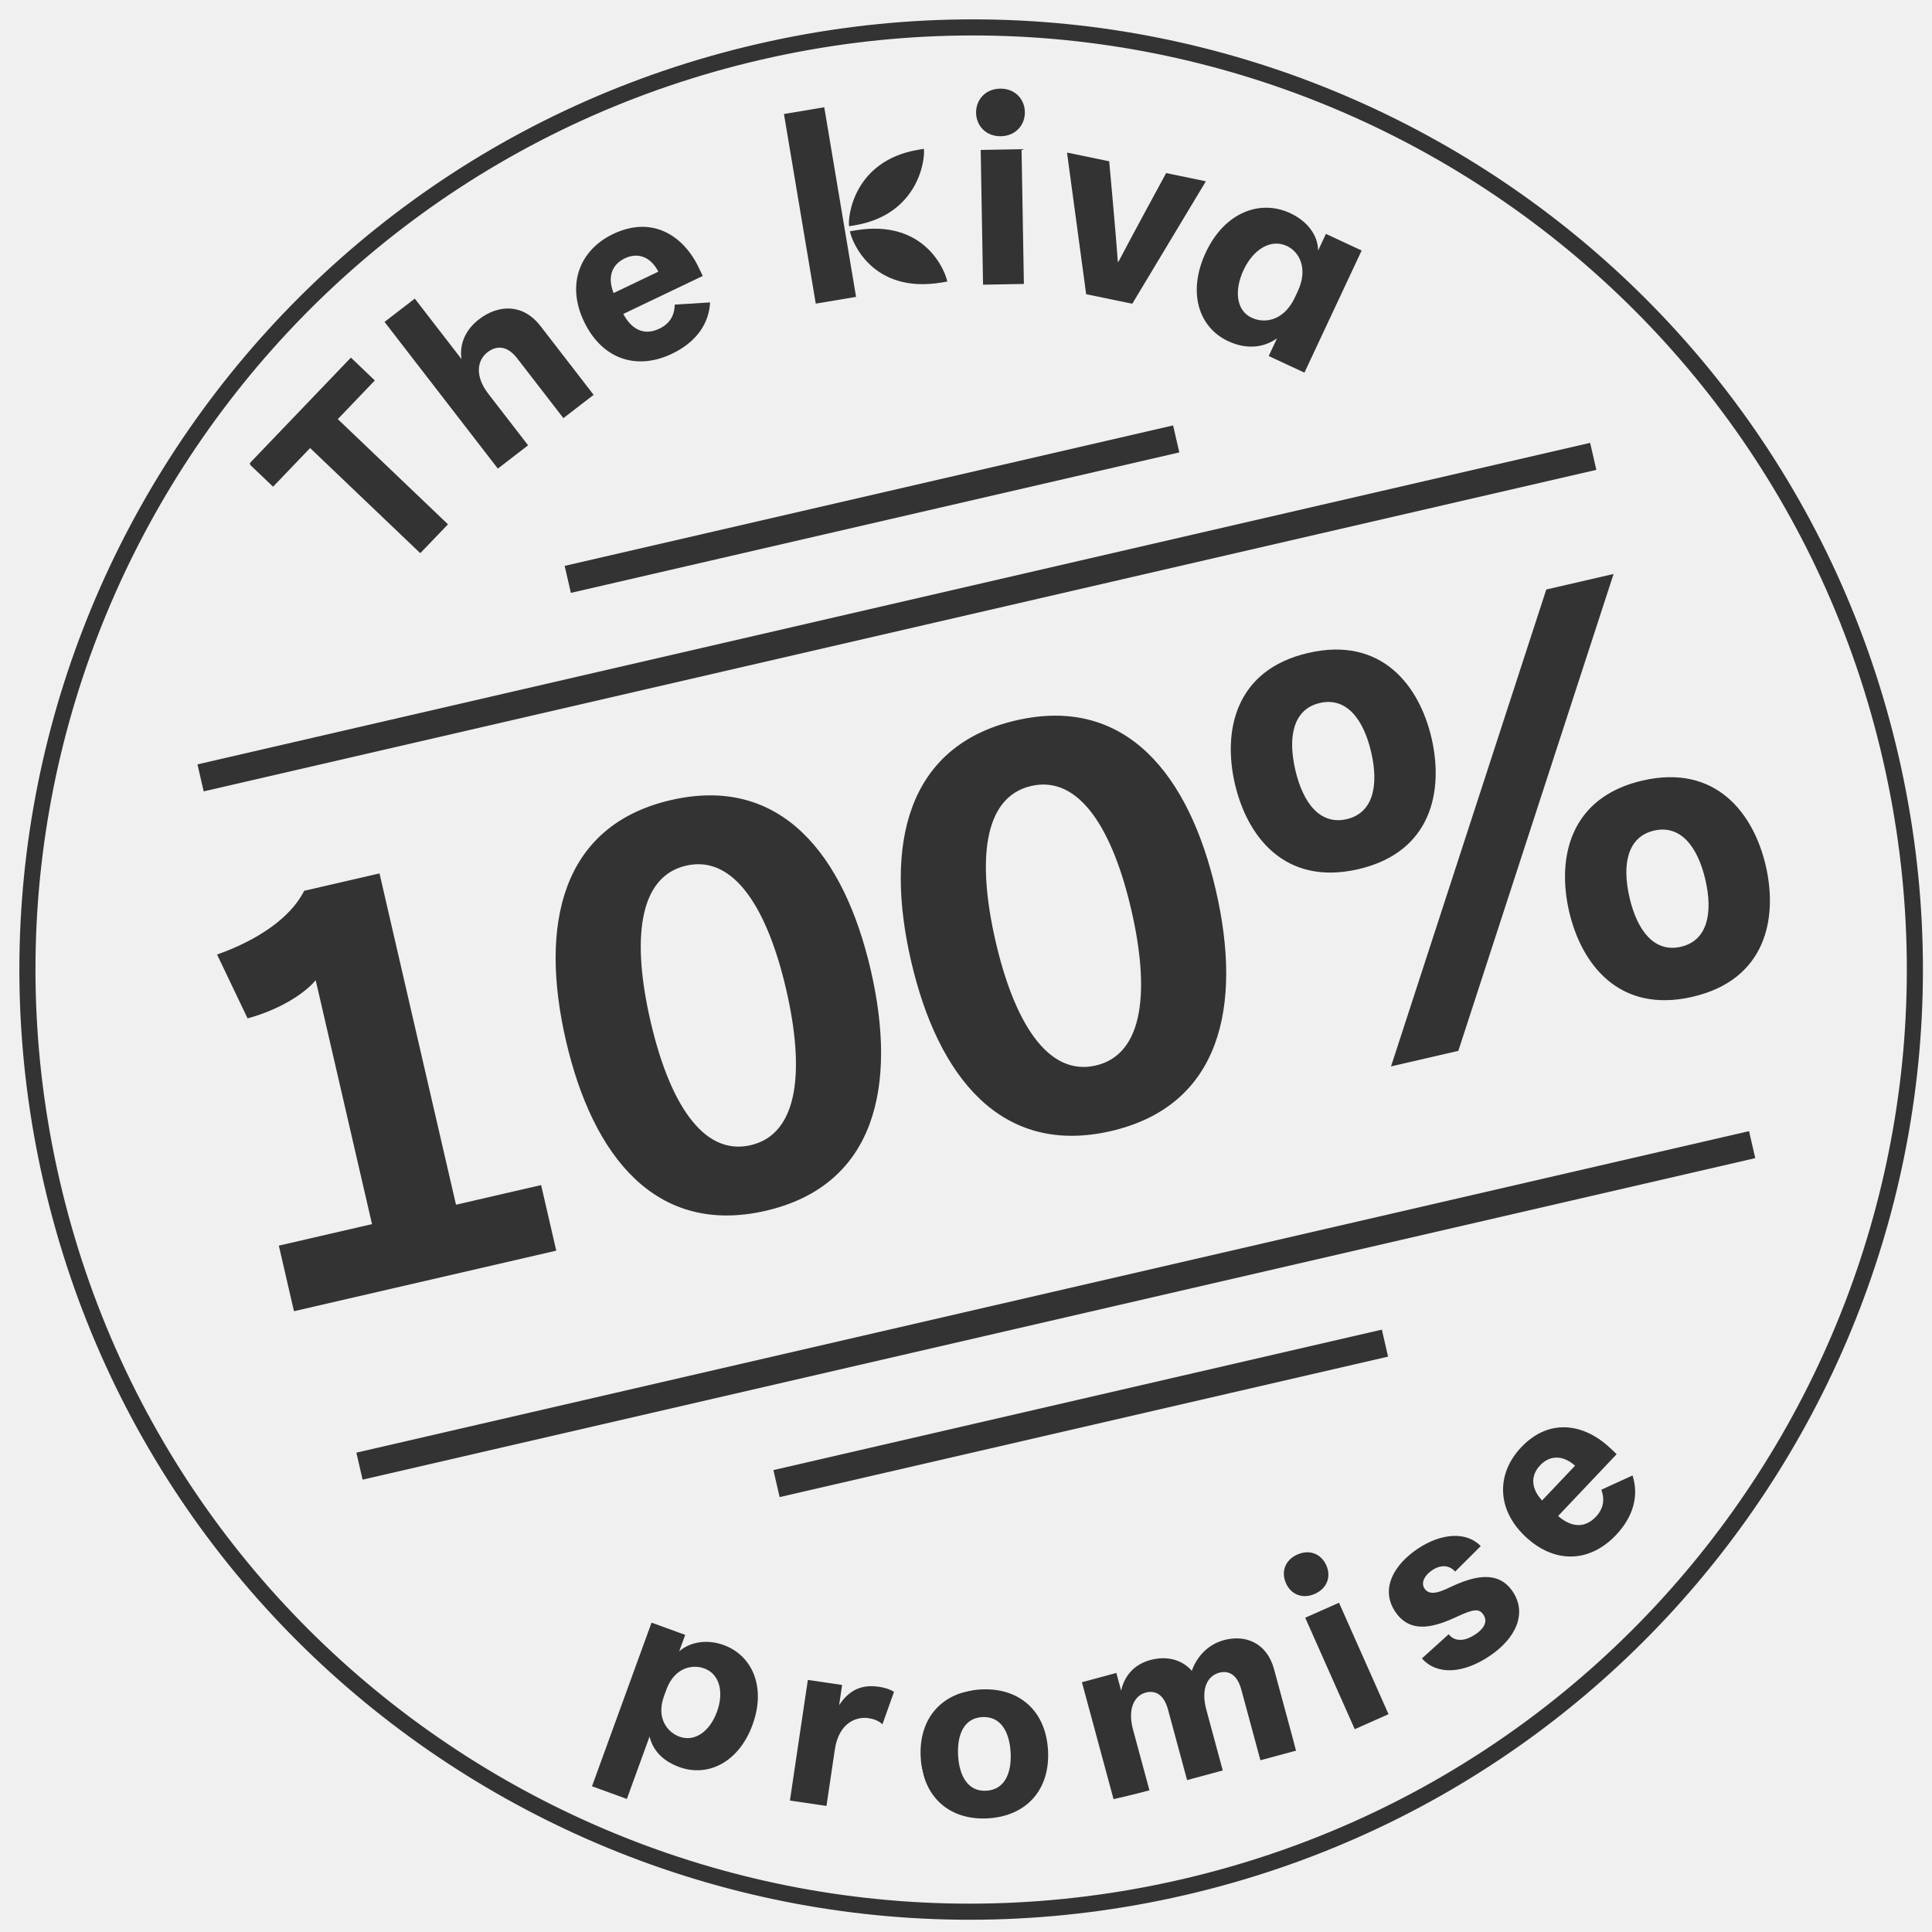
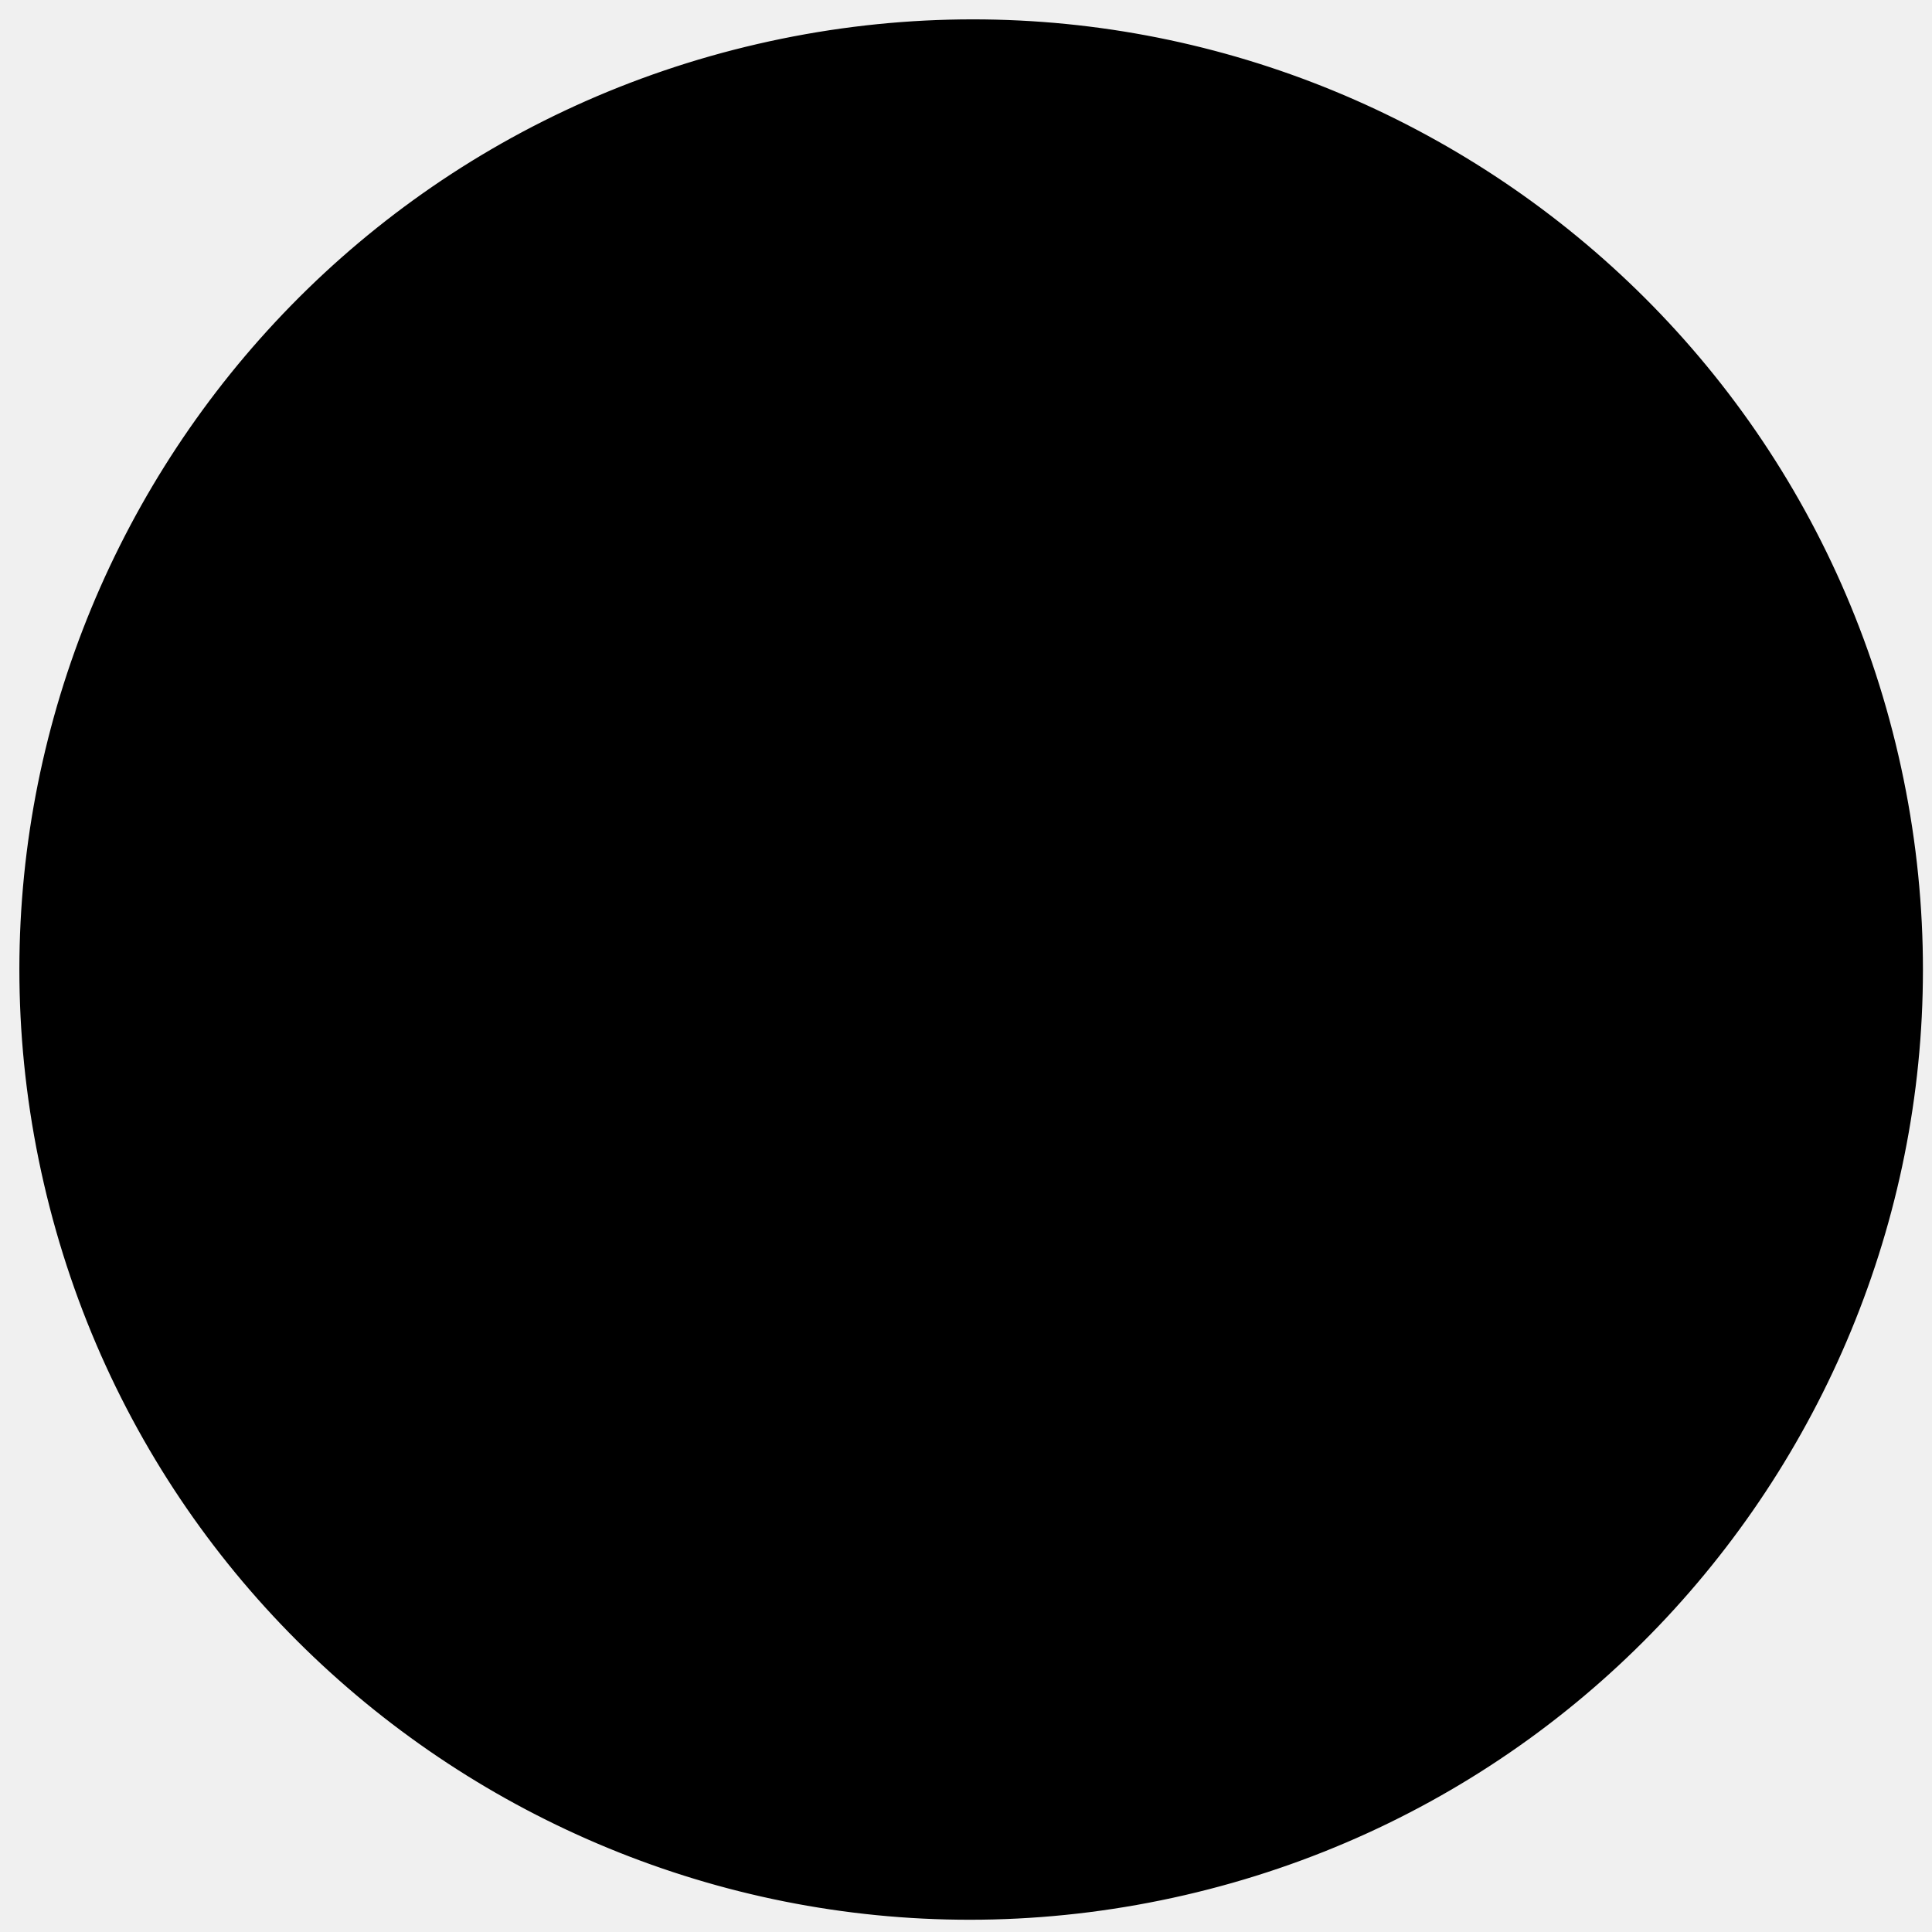
<svg xmlns="http://www.w3.org/2000/svg" xmlns:xlink="http://www.w3.org/1999/xlink" width="360" height="360" viewBox="0 0 360 360">
  <defs>
    <polygon id="a" points=".155 .765 .155 46.395 185.551 46.395 185.551 .765 .155 .765" />
    <polygon id="c" points=".404 26.235 69.086 26.235 69.086 .529 .404 .529 .404 26.235" />
  </defs>
-   <g fill="none" fill-rule="evenodd" transform="rotate(-13 201.054 155.558)">
-     <path fill="#333333" d="M38.558,209.144 L88.718,209.144 L88.718,196.604 L72.438,196.604 L72.438,133.244 L58.028,133.244 C54.398,137.644 47.358,140.284 39.548,141.164 L42.408,154.034 C48.128,153.814 53.408,152.164 56.378,149.964 L56.378,196.604 L38.558,196.604 L38.558,209.144 Z M157.578,171.414 C157.578,149.304 149.438,132.144 128.428,132.144 C107.418,132.144 99.278,149.304 99.278,171.414 C99.278,193.524 107.418,210.684 128.428,210.684 C149.438,210.684 157.578,193.524 157.578,171.414 L157.578,171.414 Z M141.408,171.414 C141.408,186.484 137.778,198.144 128.428,198.144 C119.078,198.144 115.448,186.484 115.448,171.414 C115.448,156.344 119.078,144.684 128.428,144.684 C137.778,144.684 141.408,156.344 141.408,171.414 L141.408,171.414 Z M223.578,171.414 C223.578,149.304 215.438,132.144 194.428,132.144 C173.418,132.144 165.278,149.304 165.278,171.414 C165.278,193.524 173.418,210.684 194.428,210.684 C215.438,210.684 223.578,193.524 223.578,171.414 L223.578,171.414 Z M207.408,171.414 C207.408,186.484 203.778,198.144 194.428,198.144 C185.078,198.144 181.448,186.484 181.448,171.414 C181.448,156.344 185.078,144.684 194.428,144.684 C203.778,144.684 207.408,156.344 207.408,171.414 L207.408,171.414 Z M260.868,210.684 L309.048,130.604 L296.178,130.604 L247.998,210.684 L260.868,210.684 Z M269.118,152.824 C269.118,142.814 264.388,132.144 250.308,132.144 C236.228,132.144 231.498,142.814 231.498,152.824 C231.498,162.834 236.228,173.504 250.308,173.504 C264.388,173.504 269.118,162.834 269.118,152.824 L269.118,152.824 Z M243.048,152.824 C243.048,146.444 245.248,141.714 250.308,141.714 C255.368,141.714 257.568,146.444 257.568,152.824 C257.568,159.204 255.368,163.934 250.308,163.934 C245.248,163.934 243.048,159.204 243.048,152.824 L243.048,152.824 Z M324.448,190.004 C324.448,179.994 319.718,169.324 305.638,169.324 C291.558,169.324 286.828,179.994 286.828,190.004 C286.828,200.014 291.558,210.684 305.638,210.684 C319.718,210.684 324.448,200.014 324.448,190.004 L324.448,190.004 Z M298.378,190.004 C298.378,183.624 300.578,178.894 305.638,178.894 C310.698,178.894 312.898,183.624 312.898,190.004 C312.898,196.384 310.698,201.114 305.638,201.114 C300.578,201.114 298.378,196.384 298.378,190.004 L298.378,190.004 Z" />
-     <rect width="266.329" height="5.162" x="43.957" y="237.441" fill="#333333" />
-     <rect width="266.329" height="5.162" x="43.957" y="105.816" fill="#333333" />
-     <rect width="116.357" height="5.162" x="118.943" y="258.088" fill="#333333" />
-     <rect width="116.357" height="5.162" x="118.943" y="85.169" fill="#333333" />
-     <ellipse cx="175.829" cy="175.5" stroke="#333333" stroke-width="3" rx="175.829" ry="175.5" />
+   <g fill-rule="evenodd" transform="rotate(-13 201.054 155.558)">
+     <path fill="currentColor" d="M38.558,209.144 L88.718,209.144 L88.718,196.604 L72.438,196.604 L72.438,133.244 L58.028,133.244 C54.398,137.644 47.358,140.284 39.548,141.164 L42.408,154.034 C48.128,153.814 53.408,152.164 56.378,149.964 L56.378,196.604 L38.558,196.604 L38.558,209.144 Z M157.578,171.414 C157.578,149.304 149.438,132.144 128.428,132.144 C107.418,132.144 99.278,149.304 99.278,171.414 C99.278,193.524 107.418,210.684 128.428,210.684 C149.438,210.684 157.578,193.524 157.578,171.414 L157.578,171.414 Z M141.408,171.414 C141.408,186.484 137.778,198.144 128.428,198.144 C119.078,198.144 115.448,186.484 115.448,171.414 C115.448,156.344 119.078,144.684 128.428,144.684 C137.778,144.684 141.408,156.344 141.408,171.414 L141.408,171.414 Z M223.578,171.414 C223.578,149.304 215.438,132.144 194.428,132.144 C173.418,132.144 165.278,149.304 165.278,171.414 C165.278,193.524 173.418,210.684 194.428,210.684 C215.438,210.684 223.578,193.524 223.578,171.414 L223.578,171.414 Z M207.408,171.414 C207.408,186.484 203.778,198.144 194.428,198.144 C185.078,198.144 181.448,186.484 181.448,171.414 C181.448,156.344 185.078,144.684 194.428,144.684 C203.778,144.684 207.408,156.344 207.408,171.414 L207.408,171.414 Z M260.868,210.684 L309.048,130.604 L296.178,130.604 L247.998,210.684 L260.868,210.684 Z M269.118,152.824 C269.118,142.814 264.388,132.144 250.308,132.144 C236.228,132.144 231.498,142.814 231.498,152.824 C231.498,162.834 236.228,173.504 250.308,173.504 C264.388,173.504 269.118,162.834 269.118,152.824 L269.118,152.824 Z M243.048,152.824 C243.048,146.444 245.248,141.714 250.308,141.714 C255.368,141.714 257.568,146.444 257.568,152.824 C257.568,159.204 255.368,163.934 250.308,163.934 C245.248,163.934 243.048,159.204 243.048,152.824 L243.048,152.824 Z M324.448,190.004 C324.448,179.994 319.718,169.324 305.638,169.324 C291.558,169.324 286.828,179.994 286.828,190.004 C286.828,200.014 291.558,210.684 305.638,210.684 C319.718,210.684 324.448,200.014 324.448,190.004 L324.448,190.004 Z M298.378,190.004 C298.378,183.624 300.578,178.894 305.638,178.894 C310.698,178.894 312.898,183.624 312.898,190.004 C312.898,196.384 310.698,201.114 305.638,201.114 C300.578,201.114 298.378,196.384 298.378,190.004 L298.378,190.004 Z" />
+     <rect width="266.329" height="5.162" x="43.957" y="237.441" fill="currentColor" />
+     <rect width="266.329" height="5.162" x="43.957" y="105.816" fill="currentColor" />
+     <rect width="116.357" height="5.162" x="118.943" y="258.088" fill="currentColor" />
+     <rect width="116.357" height="5.162" x="118.943" y="85.169" fill="currentColor" />
+     <ellipse cx="175.829" cy="175.5" stroke="currentColor" stroke-width="3" rx="175.829" ry="175.5" />
    <g transform="translate(65.933 11.352)">
-       <path fill="#333333" d="M196.832,55.703 C193.965,59.36 190.381,59.306 188.134,57.551 C185.678,55.636 186.05,51.904 188.692,48.539 C191.296,45.217 194.95,43.978 197.53,45.996 C199.653,47.656 200.447,51.091 197.616,54.704 L196.832,55.703 L196.832,55.703 Z M210.932,49.966 L205.145,45.449 L203.03,48.149 C203.656,45.289 202.236,42.306 199.532,40.19 C194.624,36.357 187.622,37.32 182.572,43.759 C177.489,50.239 178.138,57.115 182.885,60.821 C186.215,63.423 189.484,63.363 191.886,62.359 L189.636,65.227 L195.423,69.743 L210.932,49.966 L210.932,49.966 Z" />
-       <g fill="#333333" transform="translate(108.6)">
+       <path fill="currentColor" d="M196.832,55.703 C193.965,59.36 190.381,59.306 188.134,57.551 C185.678,55.636 186.05,51.904 188.692,48.539 C191.296,45.217 194.95,43.978 197.53,45.996 C199.653,47.656 200.447,51.091 197.616,54.704 L196.832,55.703 L196.832,55.703 Z M210.932,49.966 L205.145,45.449 L203.03,48.149 C203.656,45.289 202.236,42.306 199.532,40.19 C194.624,36.357 187.622,37.32 182.572,43.759 C177.489,50.239 178.138,57.115 182.885,60.821 C186.215,63.423 189.484,63.363 191.886,62.359 L189.636,65.227 L195.423,69.743 L210.932,49.966 L210.932,49.966 Z" />
+       <g fill="currentColor" transform="translate(108.6)">
        <polyline points="10.77 1.43 3.17 .968 .996 36.729 8.595 37.191 10.77 1.43" />
        <path d="M11.344 24.142C23.535 24.88 27 14.889 27.109 13.152L26.056 13.088C13.865 12.35 10.397 22.34 10.289 24.077L11.344 24.142M10.232 25.024C10.123 26.867 11.6 37.371 24.738 38.169L25.795 38.231C25.904 36.388 24.427 25.886 11.289 25.091L10.232 25.024" />
      </g>
-       <polyline fill="#333333" points="140.761 40.303 148.208 41.877 153.431 17.31 145.984 15.733 140.761 40.303" />
-       <path fill="#333333" d="M155.593,10.7 C156.087,8.375 154.809,6.003 152.068,5.422 C149.328,4.842 147.192,6.494 146.698,8.816 C146.201,11.139 147.484,13.514 150.225,14.094 C152.963,14.675 155.099,13.023 155.593,10.7" />
+       <polyline fill="currentColor" points="140.761 40.303 148.208 41.877 153.431 17.31 145.984 15.733 140.761 40.303" />
+       <path fill="currentColor" d="M155.593,10.7 C156.087,8.375 154.809,6.003 152.068,5.422 C149.328,4.842 147.192,6.494 146.698,8.816 C146.201,11.139 147.484,13.514 150.225,14.094 C152.963,14.675 155.099,13.023 155.593,10.7" />
      <g transform="translate(0 19.066)">
        <mask id="b" fill="white">
          <use xlink:href="#a" />
        </mask>
-         <path fill="#333333" d="M159.083,27.284 L167.055,30.949 L185.551,11.801 L178.683,8.645 C178.683,8.645 169.212,19.335 166.295,22.76 L166.197,22.713 C166.908,18.277 168.839,4.12 168.839,4.12 L161.545,0.765 L159.083,27.284" mask="url(#b)" />
-         <polyline fill="#333333" points="0 23 22.933 7.976 26.317 13.13 17.976 18.597 33.57 42.312 27.331 46.395 11.737 22.687 3.39 28.154 0 23" mask="url(#b)" />
+         <path fill="currentColor" d="M159.083,27.284 L167.055,30.949 L185.551,11.801 L178.683,8.645 C178.683,8.645 169.212,19.335 166.295,22.76 L166.197,22.713 C166.908,18.277 168.839,4.12 168.839,4.12 L161.545,0.765 L159.083,27.284" mask="url(#b)" />
+         <polyline fill="currentColor" points="0 23 22.933 7.976 26.317 13.13 17.976 18.597 33.57 42.312 27.331 46.395 11.737 22.687 3.39 28.154 0 23" mask="url(#b)" />
      </g>
-       <path fill="#333333" d="M30.535 21.971L37.004 19.011 42.959 31.967C43.075 29.85 44.293 27.066 47.797 25.46 51.975 23.551 56.456 24.425 58.683 29.272L65.442 43.978 58.975 46.939 53.1 34.161C51.761 31.247 49.78 30.963 47.942 31.802 45.829 32.769 44.565 35.464 46.38 39.407L51.427 50.392 44.96 53.355 30.535 21.971M73.333 26.335L82.355 24.325C81.548 21.174 79.35 19.94 76.84 20.5 73.995 21.132 72.881 23.401 73.333 26.335L73.333 26.335zM90.464 32.075C89.383 35.851 86.327 38.708 81.403 39.8 74.264 41.392 68.47 37.877 66.771 30.271 65.09 22.758 68.989 17.088 75.743 15.589 83.462 13.87 88.377 18.642 89.859 25.285L90.236 26.968 74.223 30.532C74.908 33.159 76.648 35.503 80.167 34.715 82.58 34.184 83.581 32.545 83.945 30.999L90.464 32.075 90.464 32.075z" />
-       <path fill="#333333" d="M27.822,297.312 C33.486,297.312 37.95,292.704 37.95,285.216 C37.95,277.776 33.486,273.12 27.822,273.12 C24.51,273.12 21.726,274.704 20.43,277.056 L20.43,273.792 L13.758,273.792 L13.758,306.24 L20.67,306.24 L20.67,293.856 C21.822,295.632 23.982,297.312 27.822,297.312 L27.822,297.312 Z M20.622,284.592 C20.622,280.224 23.502,278.448 25.902,278.448 C28.974,278.448 30.894,281.376 30.894,285.216 C30.894,289.104 28.974,291.984 25.902,291.984 C23.55,291.984 20.622,290.256 20.622,285.888 L20.622,284.592 Z" transform="rotate(33 26.67 289.68)" />
-       <path fill="#333333" d="M62.15,297.462 C61.648,296.649 60.691,296.074 59.892,295.762 C57.845,294.959 54.346,295.23 52.443,300.072 L48.57,309.936 L42.157,307.427 L50.468,286.277 L56.479,288.628 L55.083,292.182 C57.475,289.89 59.975,289.281 63.088,290.499 C63.89,290.814 64.836,291.284 65.612,292.053 L62.15,297.462" />
+       <path fill="currentColor" d="M30.535 21.971L37.004 19.011 42.959 31.967C43.075 29.85 44.293 27.066 47.797 25.46 51.975 23.551 56.456 24.425 58.683 29.272L65.442 43.978 58.975 46.939 53.1 34.161C51.761 31.247 49.78 30.963 47.942 31.802 45.829 32.769 44.565 35.464 46.38 39.407L51.427 50.392 44.96 53.355 30.535 21.971M73.333 26.335L82.355 24.325C81.548 21.174 79.35 19.94 76.84 20.5 73.995 21.132 72.881 23.401 73.333 26.335L73.333 26.335zM90.464 32.075C89.383 35.851 86.327 38.708 81.403 39.8 74.264 41.392 68.47 37.877 66.771 30.271 65.09 22.758 68.989 17.088 75.743 15.589 83.462 13.87 88.377 18.642 89.859 25.285L90.236 26.968 74.223 30.532C74.908 33.159 76.648 35.503 80.167 34.715 82.58 34.184 83.581 32.545 83.945 30.999L90.464 32.075 90.464 32.075z" />
+       <path fill="currentColor" d="M27.822,297.312 C33.486,297.312 37.95,292.704 37.95,285.216 C37.95,277.776 33.486,273.12 27.822,273.12 C24.51,273.12 21.726,274.704 20.43,277.056 L20.43,273.792 L13.758,273.792 L13.758,306.24 L20.67,306.24 L20.67,293.856 C21.822,295.632 23.982,297.312 27.822,297.312 L27.822,297.312 Z M20.622,284.592 C20.622,280.224 23.502,278.448 25.902,278.448 C28.974,278.448 30.894,281.376 30.894,285.216 C30.894,289.104 28.974,291.984 25.902,291.984 C23.55,291.984 20.622,290.256 20.622,285.888 L20.622,284.592 Z" transform="rotate(33 26.67 289.68)" />
+       <path fill="currentColor" d="M62.15,297.462 C61.648,296.649 60.691,296.074 59.892,295.762 C57.845,294.959 54.346,295.23 52.443,300.072 L48.57,309.936 L42.157,307.427 L50.468,286.277 L56.479,288.628 L55.083,292.182 C57.475,289.89 59.975,289.281 63.088,290.499 C63.89,290.814 64.836,291.284 65.612,292.053 L62.15,297.462" />
      <g transform="translate(67.067 294.497)">
        <mask id="d" fill="white">
          <use xlink:href="#c" />
        </mask>
-         <path fill="#333333" d="M17.178 13.444C17.84 9.637 16.893 6.419 13.501 5.833 10.157 5.255 8.182 7.965 7.517 11.774 6.858 15.584 7.802 18.797 11.148 19.377 14.54 19.961 16.516 17.253 17.178 13.444L17.178 13.444zM24.056 14.634C22.783 21.971 17.286 25.672 10.266 24.454 3.295 23.249-.633 17.919.642 10.582 1.914 3.247 7.409-.451 14.385.754 21.405 1.969 25.33 7.299 24.056 14.634L24.056 14.634zM33.067 3.688L39.707 3.441 39.836 6.873C40.855 4.638 42.98 2.651 46.419 2.519 49.577 2.406 52.162 3.742 53.499 6.22 54.764 4.217 57.173 2.122 60.612 1.993 64.77 1.838 68.307 4.287 68.499 9.392L69.086 25.084 62.203 25.337 61.696 11.697C61.582 8.693 60.108 7.647 58.386 7.712 56.237 7.792 54.345 9.678 54.502 13.921L54.939 25.608 48.059 25.863 47.552 12.27C47.436 9.17 45.915 8.176 44.193 8.241 42.14 8.318 40.203 10.254 40.358 14.451L40.795 26.137 33.912 26.39 33.067 3.688" mask="url(#d)" />
+         <path fill="currentColor" d="M17.178 13.444C17.84 9.637 16.893 6.419 13.501 5.833 10.157 5.255 8.182 7.965 7.517 11.774 6.858 15.584 7.802 18.797 11.148 19.377 14.54 19.961 16.516 17.253 17.178 13.444L17.178 13.444zM24.056 14.634C22.783 21.971 17.286 25.672 10.266 24.454 3.295 23.249-.633 17.919.642 10.582 1.914 3.247 7.409-.451 14.385.754 21.405 1.969 25.33 7.299 24.056 14.634L24.056 14.634zM33.067 3.688L39.707 3.441 39.836 6.873C40.855 4.638 42.98 2.651 46.419 2.519 49.577 2.406 52.162 3.742 53.499 6.22 54.764 4.217 57.173 2.122 60.612 1.993 64.77 1.838 68.307 4.287 68.499 9.392L69.086 25.084 62.203 25.337 61.696 11.697C61.582 8.693 60.108 7.647 58.386 7.712 56.237 7.792 54.345 9.678 54.502 13.921L54.939 25.608 48.059 25.863 47.552 12.27C47.436 9.17 45.915 8.176 44.193 8.241 42.14 8.318 40.203 10.254 40.358 14.451L40.795 26.137 33.912 26.39 33.067 3.688" mask="url(#d)" />
      </g>
-       <path fill="#333333" d="M143.38 295.834L150.142 294.528 154.46 316.835 147.698 318.143 143.38 295.834 143.38 295.834zM144.6 284.029C146.995 283.567 148.947 284.842 149.41 287.232 149.826 289.387 148.66 291.413 146.123 291.903 143.589 292.388 141.754 290.943 141.335 288.788 140.872 286.401 142.206 284.488 144.6 284.029L144.6 284.029zM170.964 296.366C175.588 295.354 180.407 295.134 182.168 299.829 183.859 304.346 180.8 308.441 175.112 310.563 169.827 312.54 164.947 311.915 162.858 308.109L168.73 304.846C169.615 306.656 171.582 306.733 173.509 306.015 175.21 305.381 176.444 304.307 175.857 302.743 175.355 301.403 174.246 301.311 171.078 301.982 166.545 302.96 161.777 303.313 159.965 298.484 158.124 293.57 161.964 289.789 166.757 288.001 171.549 286.21 176.216 286.811 178.248 290.184L172.534 293.741C171.725 292.259 170.196 291.862 168.451 292.515 166.838 293.116 165.806 294.316 166.258 295.524 166.879 297.176 168.984 296.799 170.964 296.366M191.298 284.475L198.745 279.536C196.917 276.968 194.505 276.617 192.436 277.99 190.083 279.549 189.869 281.985 191.298 284.475L191.298 284.475zM208.765 283.722C209.104 287.505 207.335 291.147 203.273 293.841 197.377 297.749 190.921 296.585 186.74 290.306 182.61 284.106 184.159 277.633 189.737 273.938 196.108 269.71 202.202 272.312 205.856 277.801L206.782 279.19 193.561 287.962C195.094 290.094 197.481 291.606 200.387 289.681 202.378 288.357 202.714 286.532 202.502 285.007L208.765 283.722 208.765 283.722z" />
+       <path fill="currentColor" d="M143.38 295.834L150.142 294.528 154.46 316.835 147.698 318.143 143.38 295.834 143.38 295.834zM144.6 284.029C146.995 283.567 148.947 284.842 149.41 287.232 149.826 289.387 148.66 291.413 146.123 291.903 143.589 292.388 141.754 290.943 141.335 288.788 140.872 286.401 142.206 284.488 144.6 284.029L144.6 284.029zM170.964 296.366C175.588 295.354 180.407 295.134 182.168 299.829 183.859 304.346 180.8 308.441 175.112 310.563 169.827 312.54 164.947 311.915 162.858 308.109L168.73 304.846C169.615 306.656 171.582 306.733 173.509 306.015 175.21 305.381 176.444 304.307 175.857 302.743 175.355 301.403 174.246 301.311 171.078 301.982 166.545 302.96 161.777 303.313 159.965 298.484 158.124 293.57 161.964 289.789 166.757 288.001 171.549 286.21 176.216 286.811 178.248 290.184L172.534 293.741C171.725 292.259 170.196 291.862 168.451 292.515 166.838 293.116 165.806 294.316 166.258 295.524 166.879 297.176 168.984 296.799 170.964 296.366M191.298 284.475L198.745 279.536C196.917 276.968 194.505 276.617 192.436 277.99 190.083 279.549 189.869 281.985 191.298 284.475L191.298 284.475zM208.765 283.722C209.104 287.505 207.335 291.147 203.273 293.841 197.377 297.749 190.921 296.585 186.74 290.306 182.61 284.106 184.159 277.633 189.737 273.938 196.108 269.71 202.202 272.312 205.856 277.801L206.782 279.19 193.561 287.962C195.094 290.094 197.481 291.606 200.387 289.681 202.378 288.357 202.714 286.532 202.502 285.007L208.765 283.722 208.765 283.722z" />
    </g>
  </g>
</svg>
